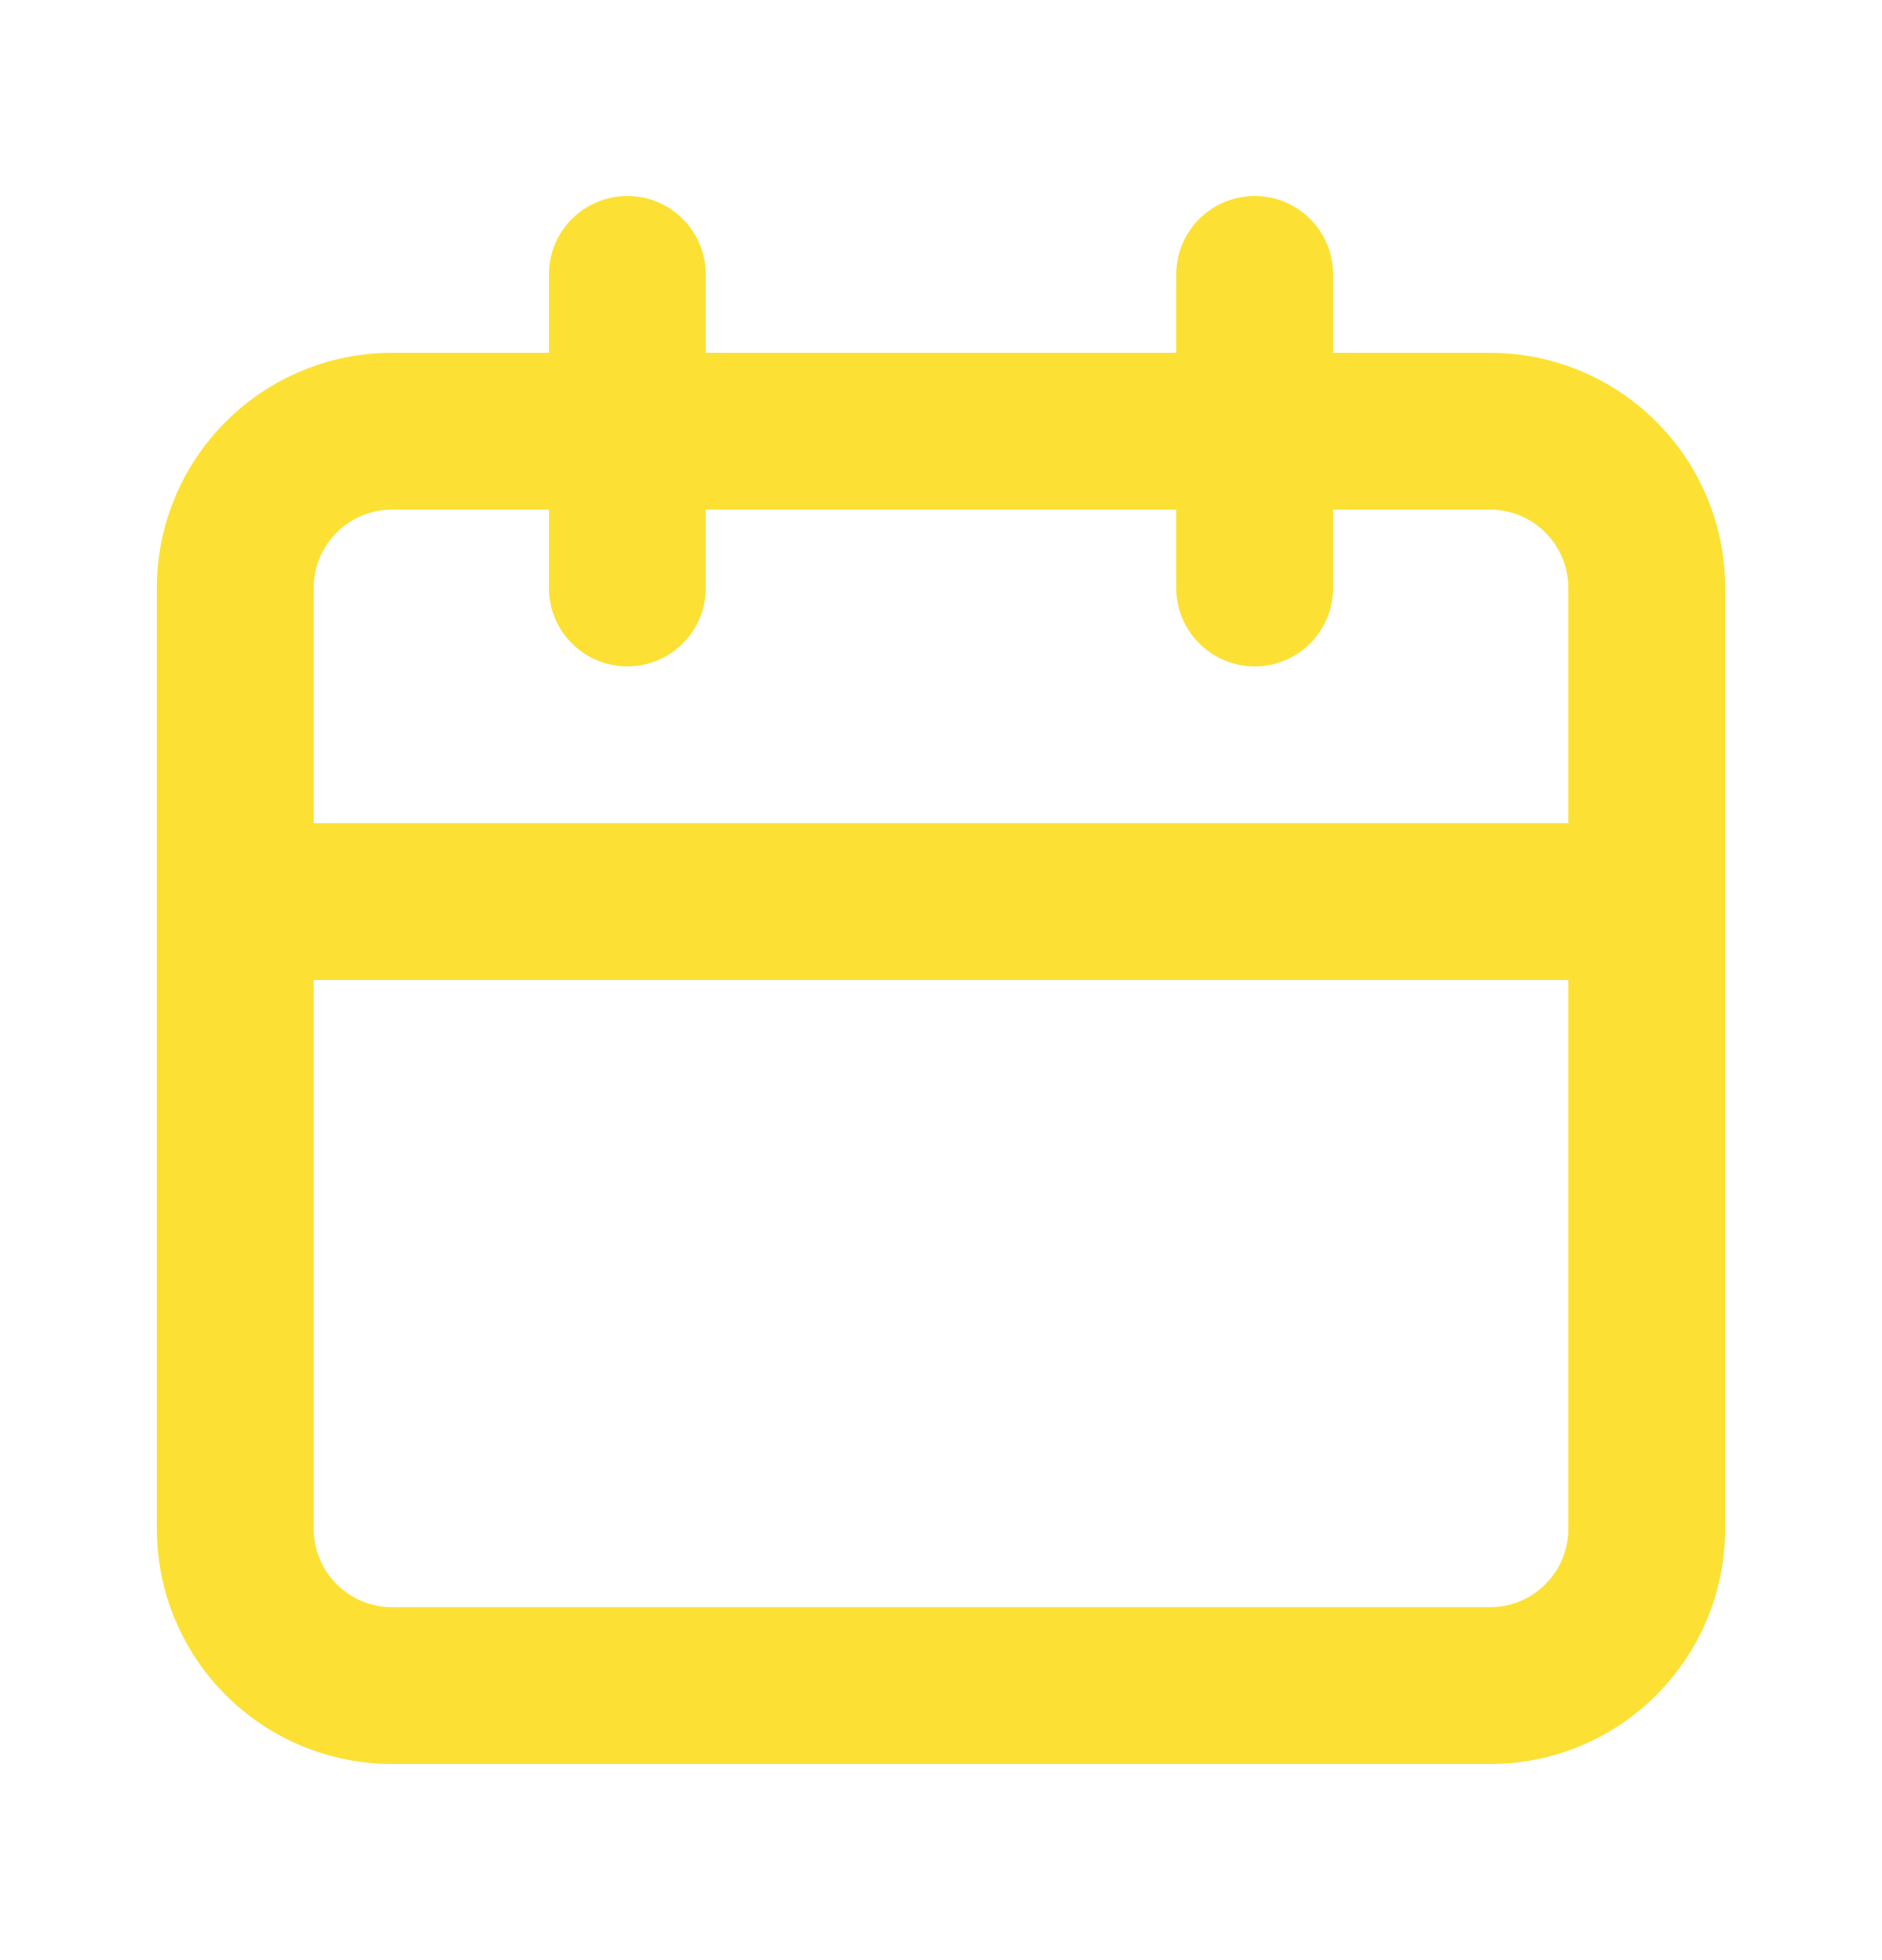
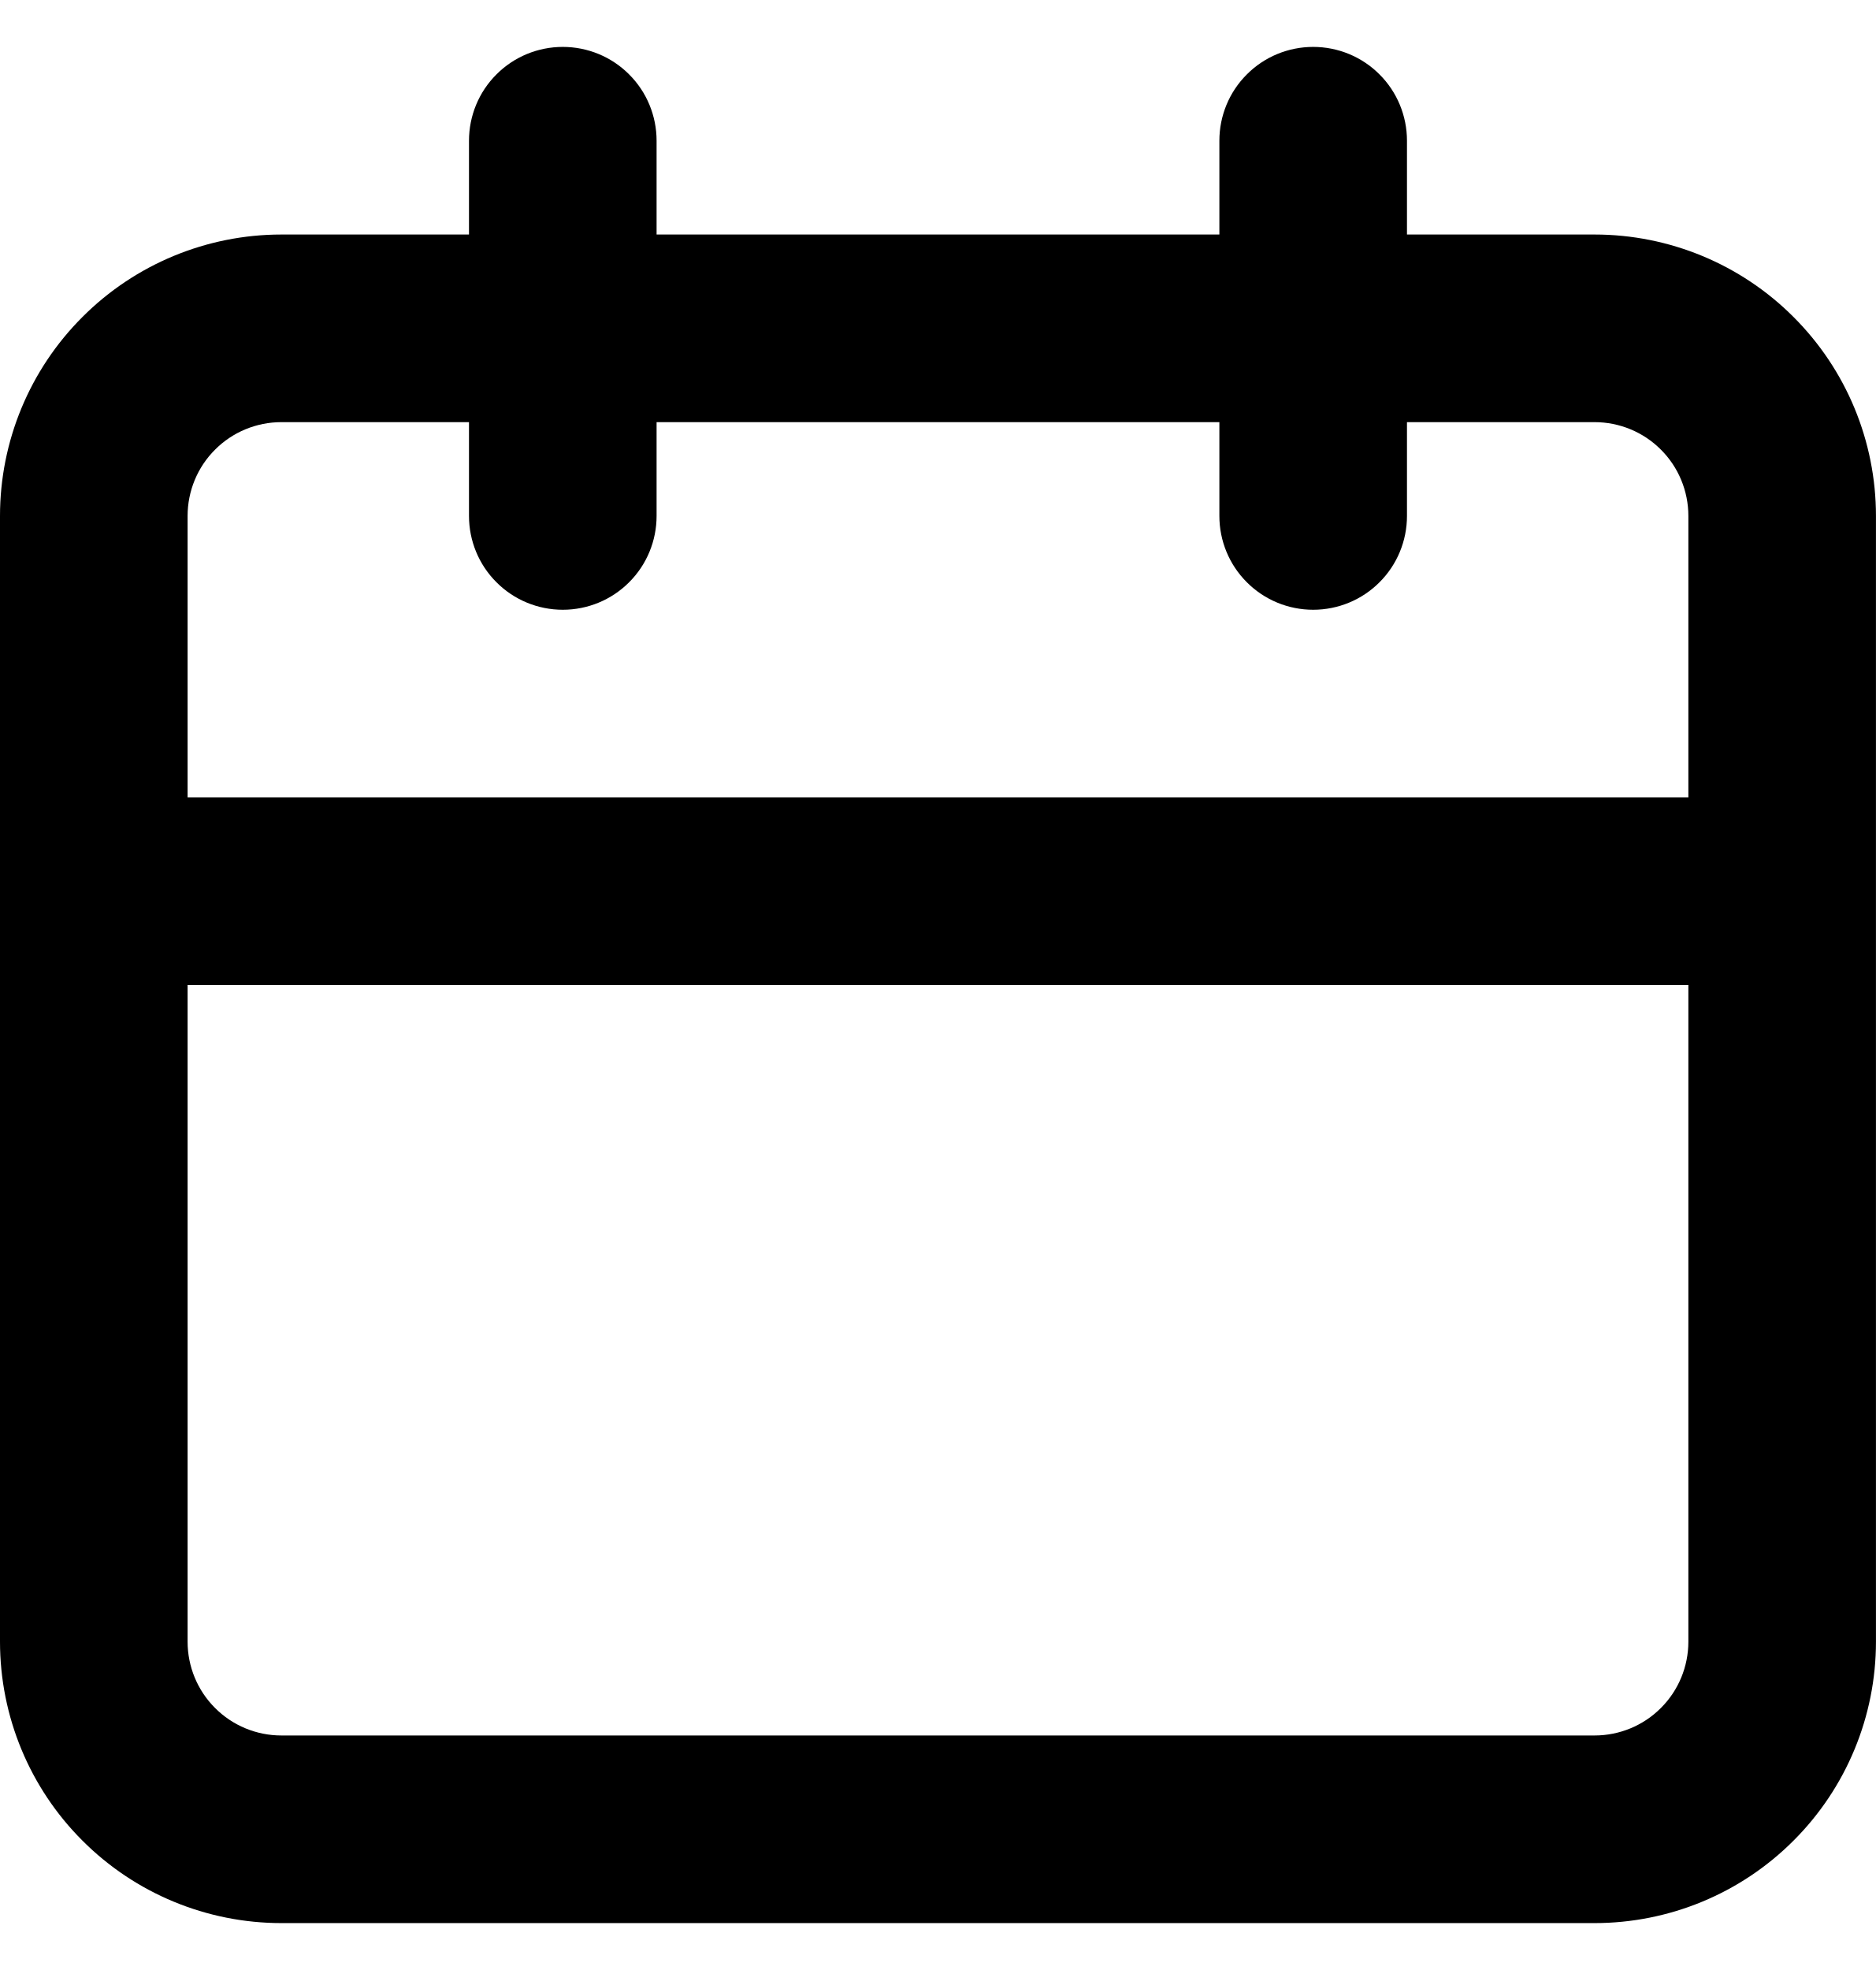
- <svg xmlns="http://www.w3.org/2000/svg" width="24" height="25" viewBox="0 0 24 25" fill="none">
-   <path d="M19 4.5H17V3.5C17 3.235 16.895 2.98 16.707 2.793C16.52 2.605 16.265 2.5 16 2.5C15.735 2.5 15.48 2.605 15.293 2.793C15.105 2.98 15 3.235 15 3.5V4.5H9V3.5C9 3.235 8.895 2.98 8.707 2.793C8.52 2.605 8.265 2.5 8 2.5C7.735 2.5 7.48 2.605 7.293 2.793C7.105 2.98 7 3.235 7 3.5V4.5H5C4.204 4.5 3.441 4.816 2.879 5.379C2.316 5.941 2 6.704 2 7.5V19.5C2 20.296 2.316 21.059 2.879 21.621C3.441 22.184 4.204 22.5 5 22.5H19C19.796 22.5 20.559 22.184 21.121 21.621C21.684 21.059 22 20.296 22 19.5V7.5C22 6.704 21.684 5.941 21.121 5.379C20.559 4.816 19.796 4.5 19 4.5ZM20 19.5C20 19.765 19.895 20.02 19.707 20.207C19.52 20.395 19.265 20.5 19 20.5H5C4.735 20.5 4.48 20.395 4.293 20.207C4.105 20.02 4 19.765 4 19.5V12.5H20V19.5ZM20 10.5H4V7.5C4 7.235 4.105 6.98 4.293 6.793C4.48 6.605 4.735 6.5 5 6.5H7V7.5C7 7.765 7.105 8.02 7.293 8.207C7.48 8.395 7.735 8.5 8 8.5C8.265 8.5 8.52 8.395 8.707 8.207C8.895 8.02 9 7.765 9 7.5V6.5H15V7.5C15 7.765 15.105 8.02 15.293 8.207C15.48 8.395 15.735 8.5 16 8.5C16.265 8.5 16.52 8.395 16.707 8.207C16.895 8.02 17 7.765 17 7.5V6.5H19C19.265 6.5 19.52 6.605 19.707 6.793C19.895 6.98 20 7.235 20 7.5V10.5Z" fill="#FCE134" />
+ <svg xmlns="http://www.w3.org/2000/svg" width="20" height="21" viewBox="0 0 20 21" fill="none">
+   <path d="M17 2.5H15V1.5C15 1.235 14.895 0.98 14.707 0.793C14.52 0.605 14.265 0.5 14 0.5C13.735 0.5 13.48 0.605 13.293 0.793C13.105 0.98 13 1.235 13 1.5V2.5H7V1.5C7 1.235 6.895 0.98 6.707 0.793C6.52 0.605 6.265 0.5 6 0.5C5.735 0.5 5.48 0.605 5.293 0.793C5.105 0.98 5 1.235 5 1.5V2.5H3C2.204 2.5 1.441 2.816 0.879 3.379C0.316 3.941 0 4.704 0 5.5V17.5C0 18.296 0.316 19.059 0.879 19.621C1.441 20.184 2.204 20.5 3 20.5H17C17.796 20.5 18.559 20.184 19.121 19.621C19.684 19.059 20 18.296 20 17.5V5.5C20 4.704 19.684 3.941 19.121 3.379C18.559 2.816 17.796 2.5 17 2.5ZM18 17.5C18 17.765 17.895 18.02 17.707 18.207C17.52 18.395 17.265 18.5 17 18.5H3C2.735 18.5 2.48 18.395 2.293 18.207C2.105 18.02 2 17.765 2 17.5V10.5H18V17.5ZM18 8.5H2V5.5C2 5.235 2.105 4.98 2.293 4.793C2.48 4.605 2.735 4.5 3 4.5H5V5.5C5 5.765 5.105 6.02 5.293 6.207C5.48 6.395 5.735 6.5 6 6.5C6.265 6.5 6.52 6.395 6.707 6.207C6.895 6.02 7 5.765 7 5.5V4.5H13V5.5C13 5.765 13.105 6.02 13.293 6.207C13.48 6.395 13.735 6.5 14 6.5C14.265 6.5 14.52 6.395 14.707 6.207C14.895 6.02 15 5.765 15 5.5V4.5H17C17.265 4.5 17.52 4.605 17.707 4.793C17.895 4.98 18 5.235 18 5.5V8.5Z" fill="currentColor" />
</svg>
